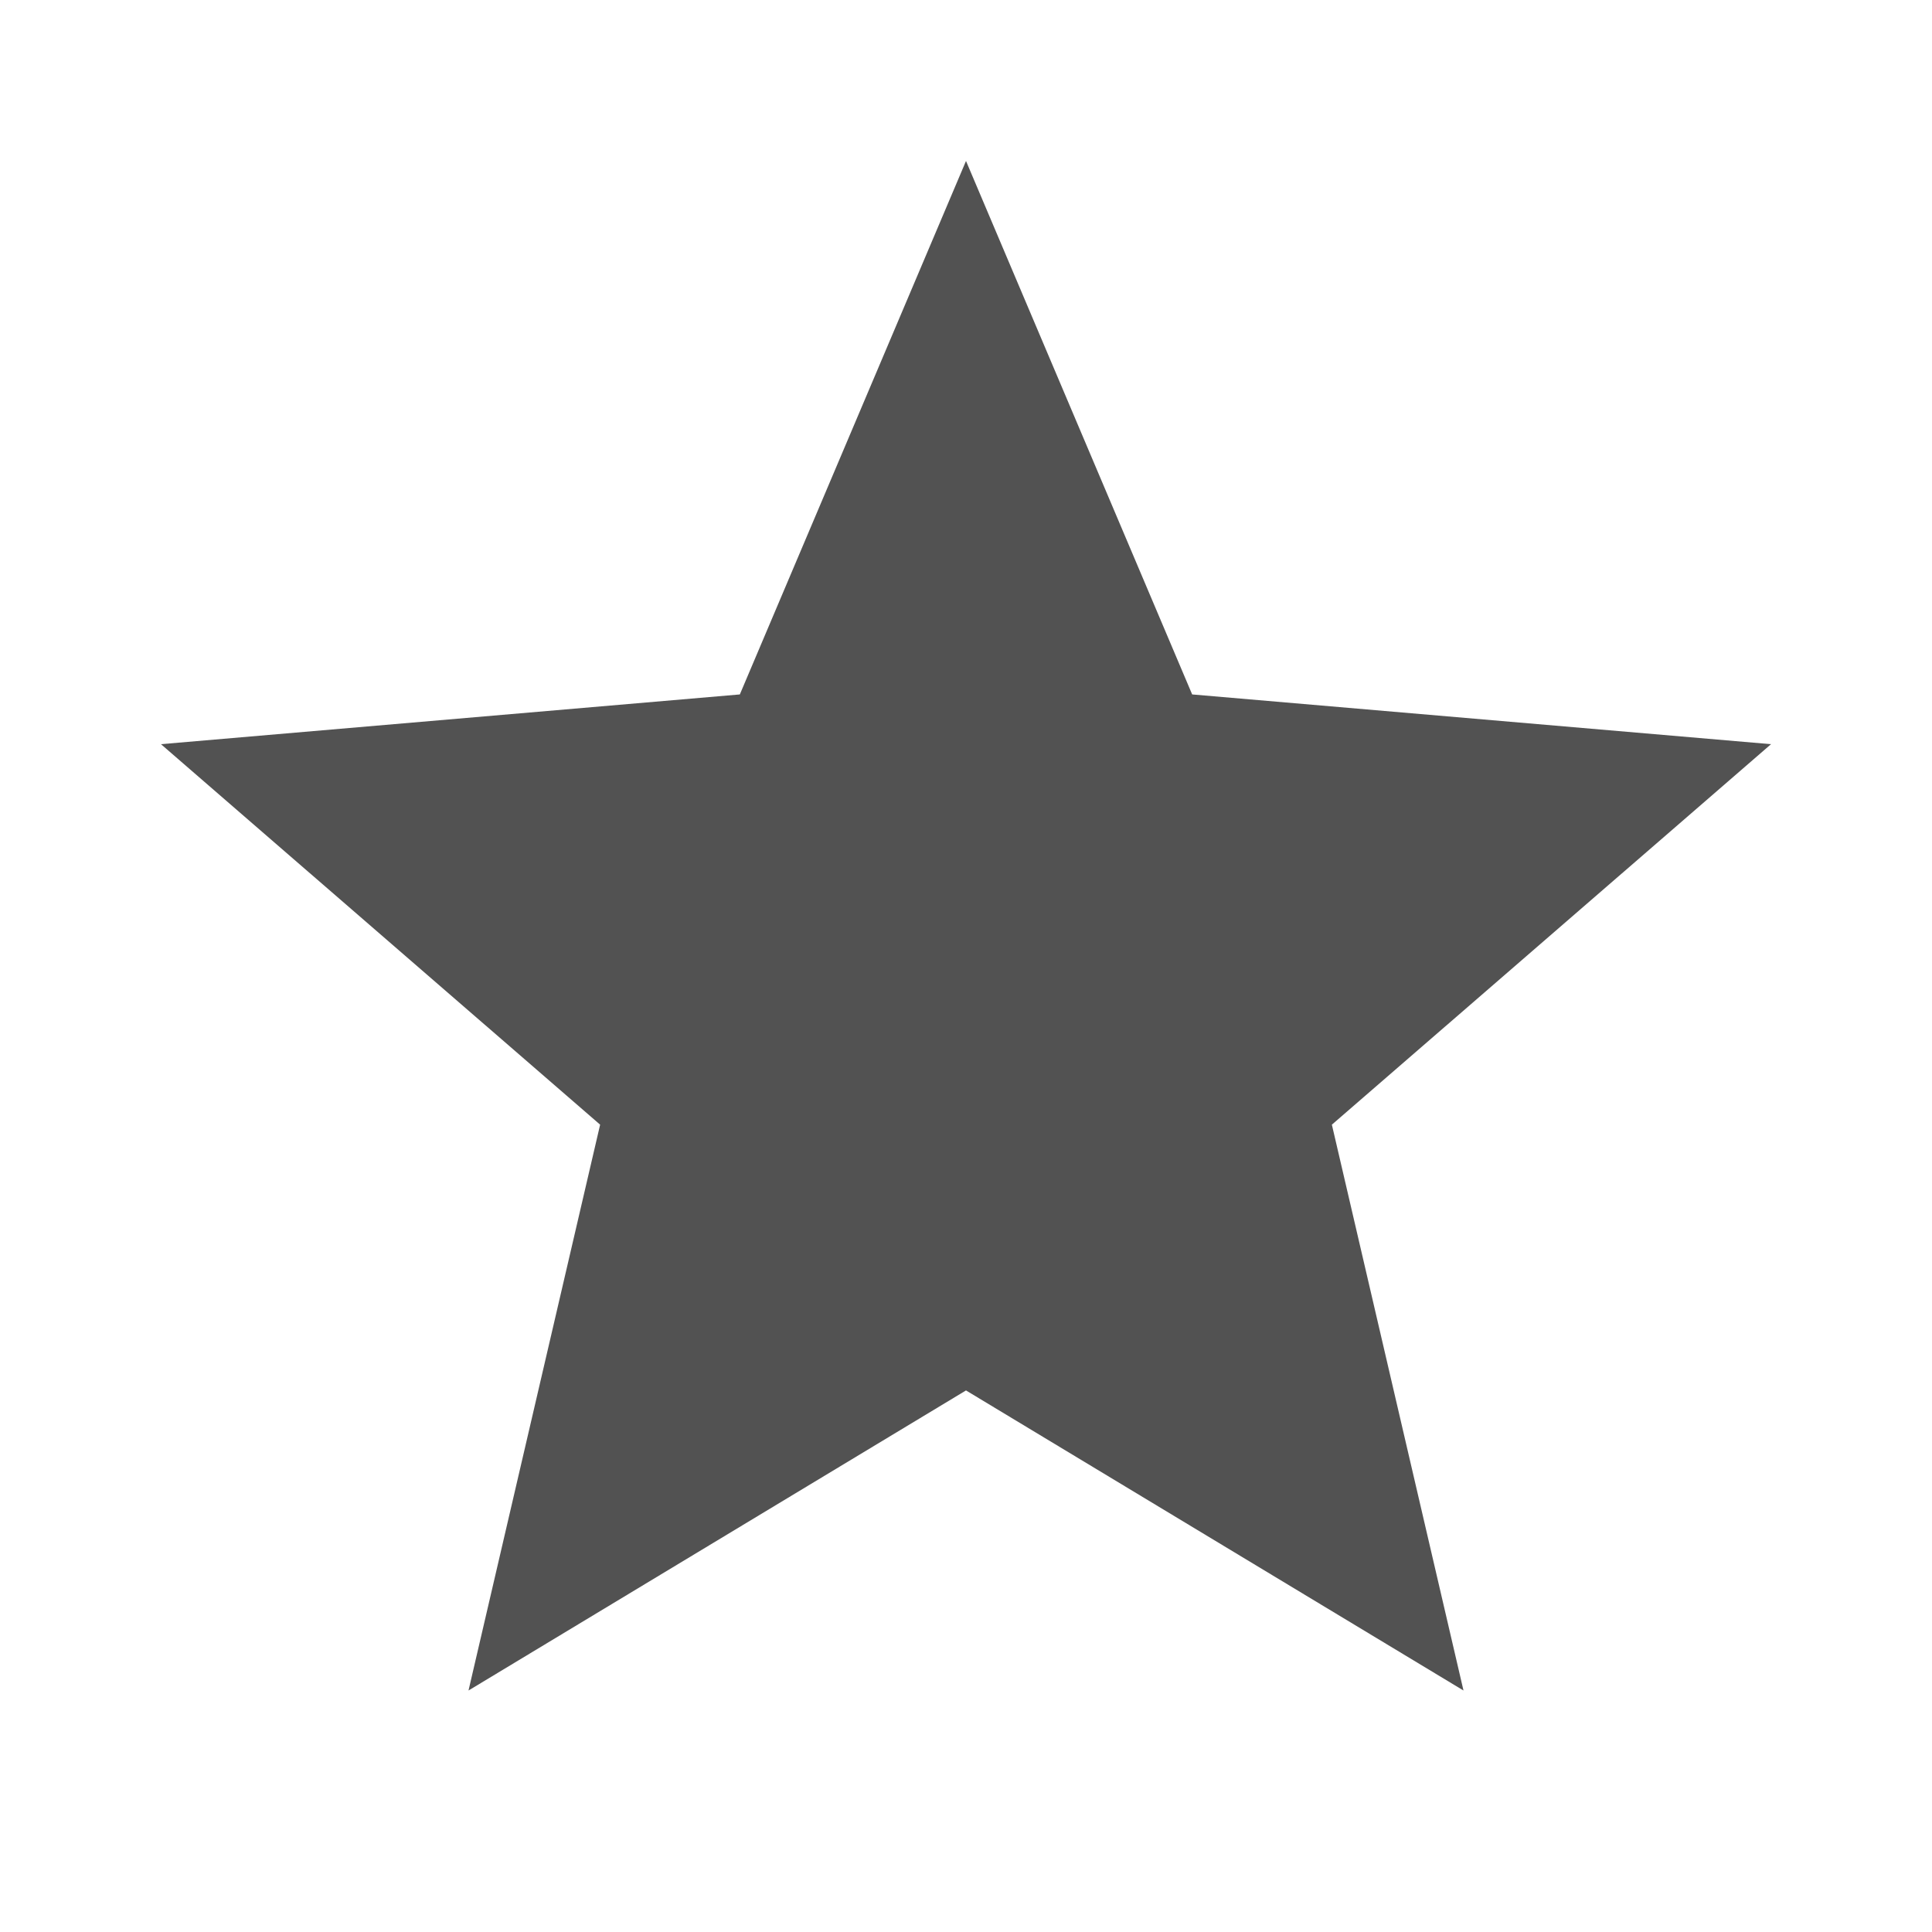
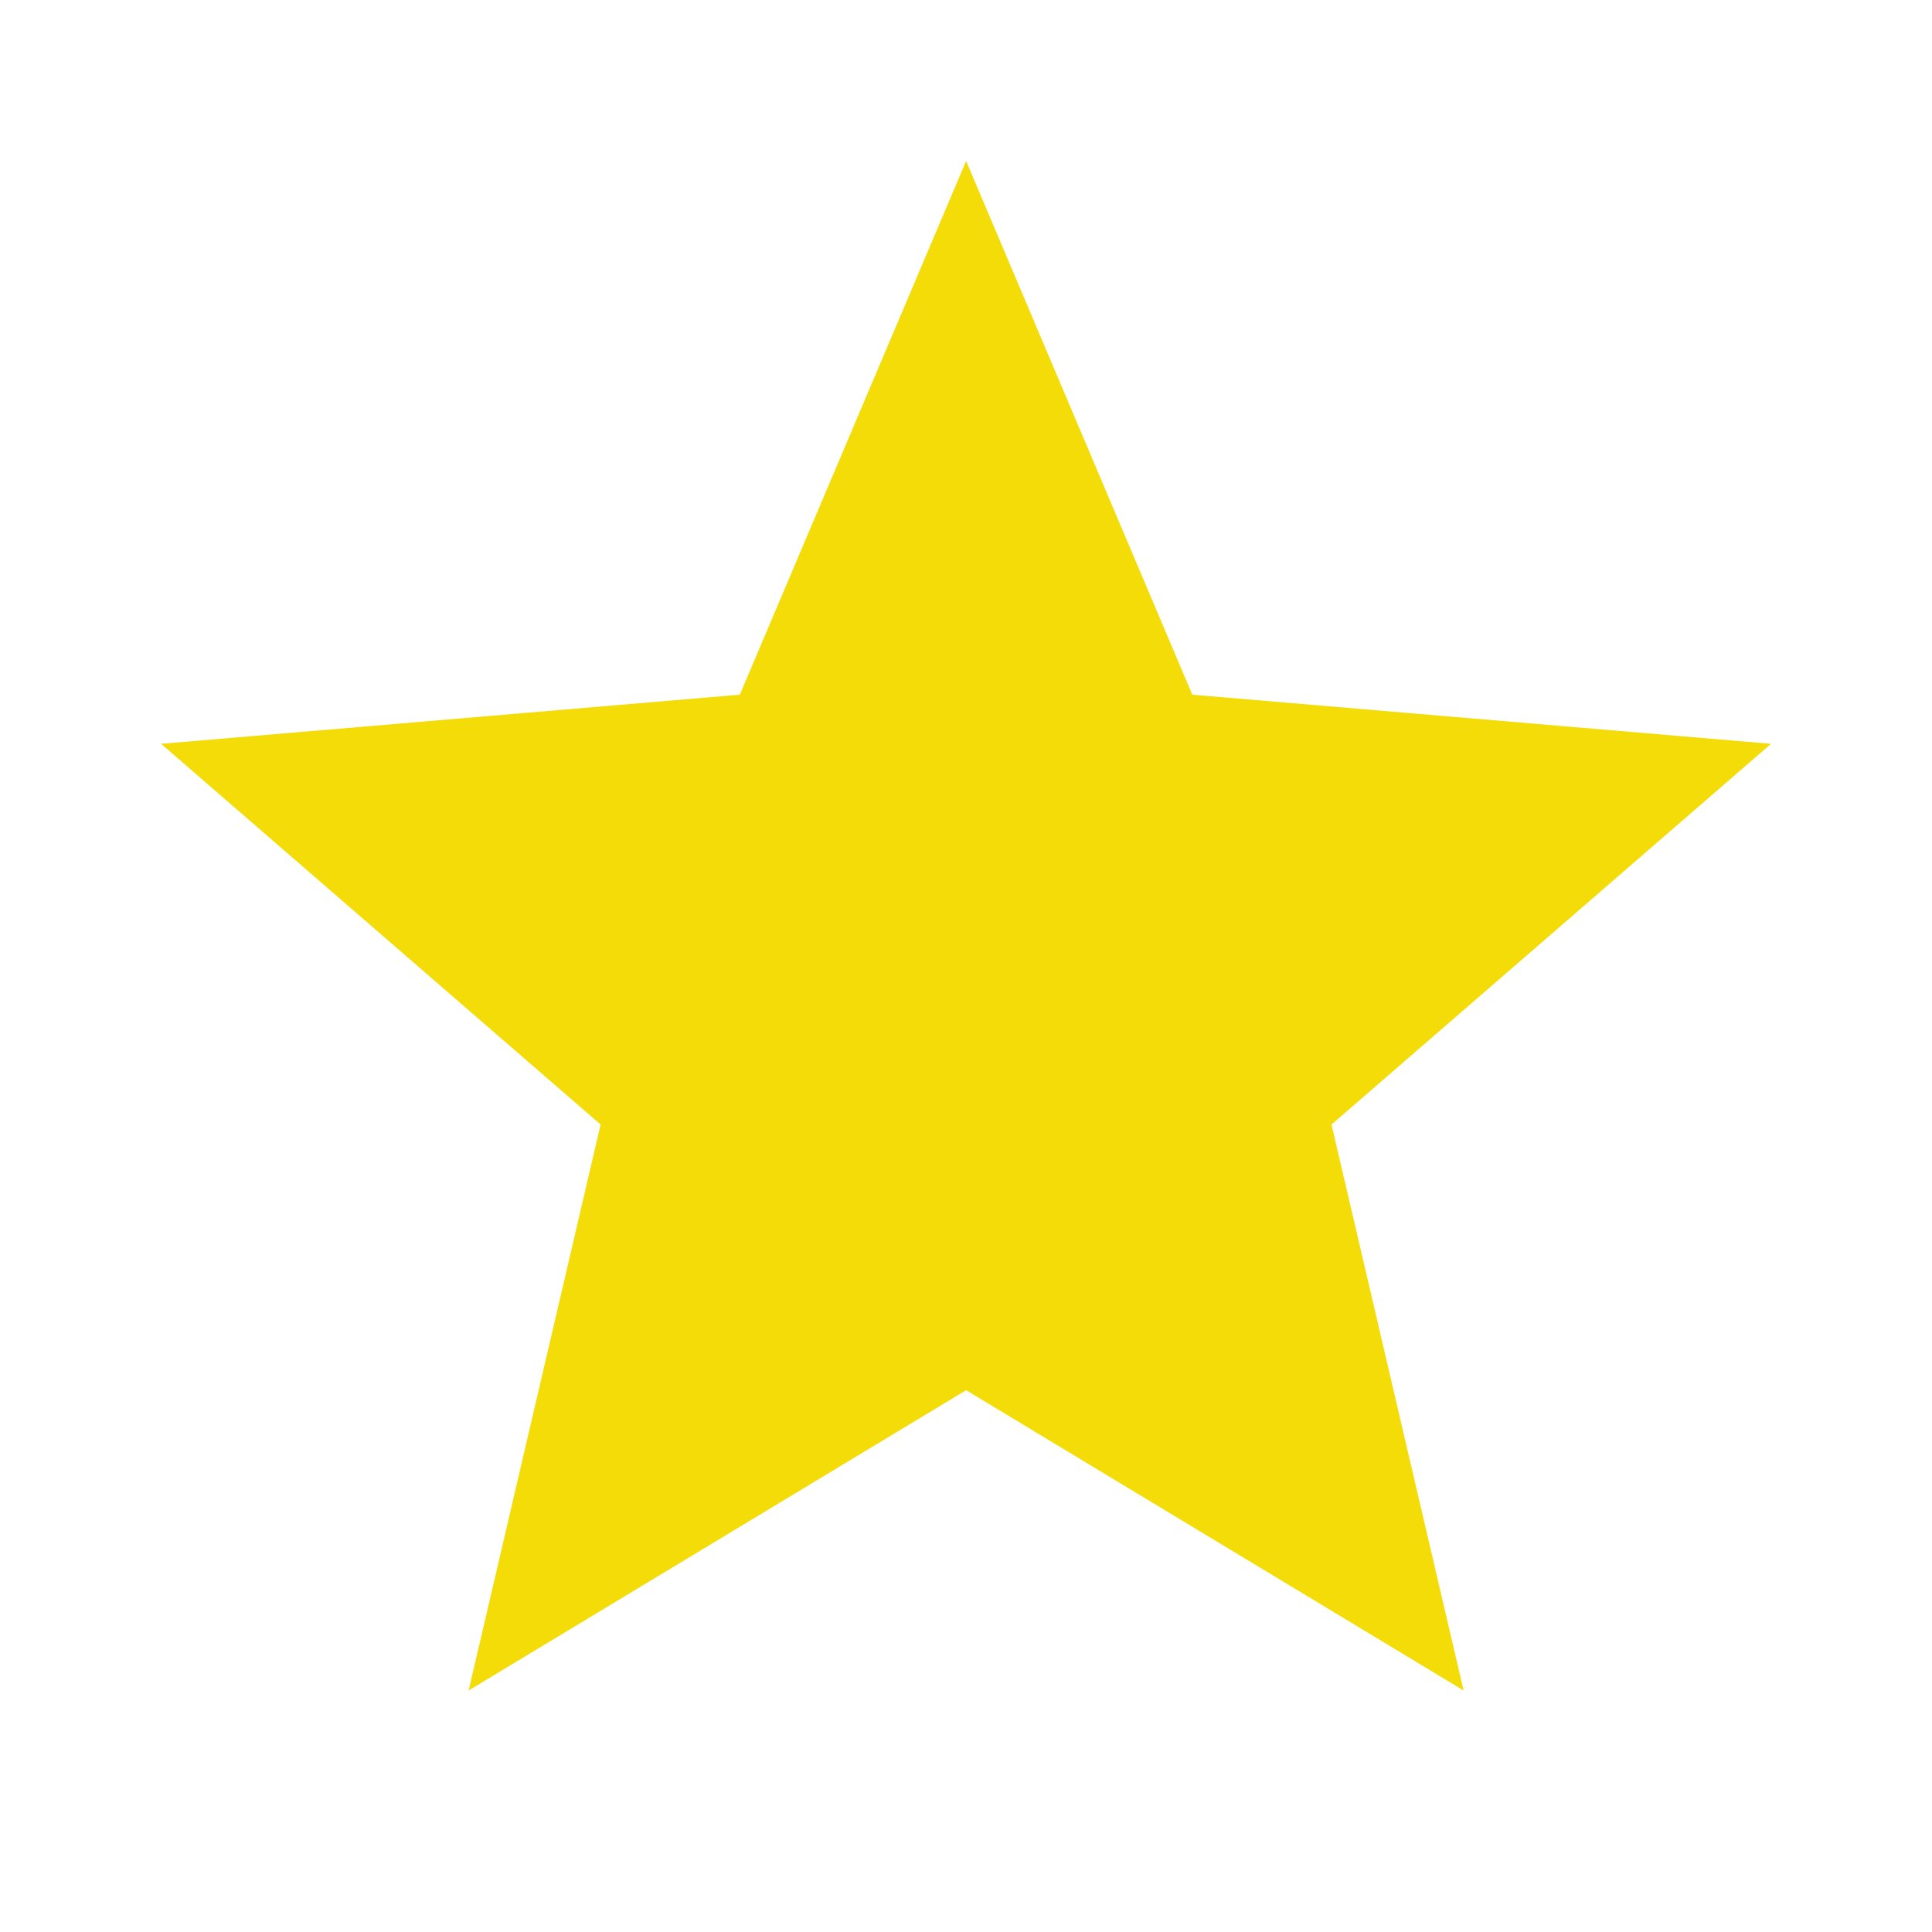
<svg xmlns="http://www.w3.org/2000/svg" width="16" height="16" viewBox="0 0 16 16" fill="none">
-   <path d="M12.12 14L11.03 9.314L14.667 6.163L9.873 5.751L8 1.333L6.127 5.751L1.333 6.163L4.97 9.314L3.88 14L8 11.515L12.12 14Z" fill="#525252" />
+   <path d="M8.001 11.513L12.121 14L11.027 9.313L14.667 6.16L9.874 5.753L8.001 1.333L6.127 5.753L1.334 6.16L4.974 9.313L3.881 14L8.001 11.513Z" fill="#F4DC09" />
</svg>
